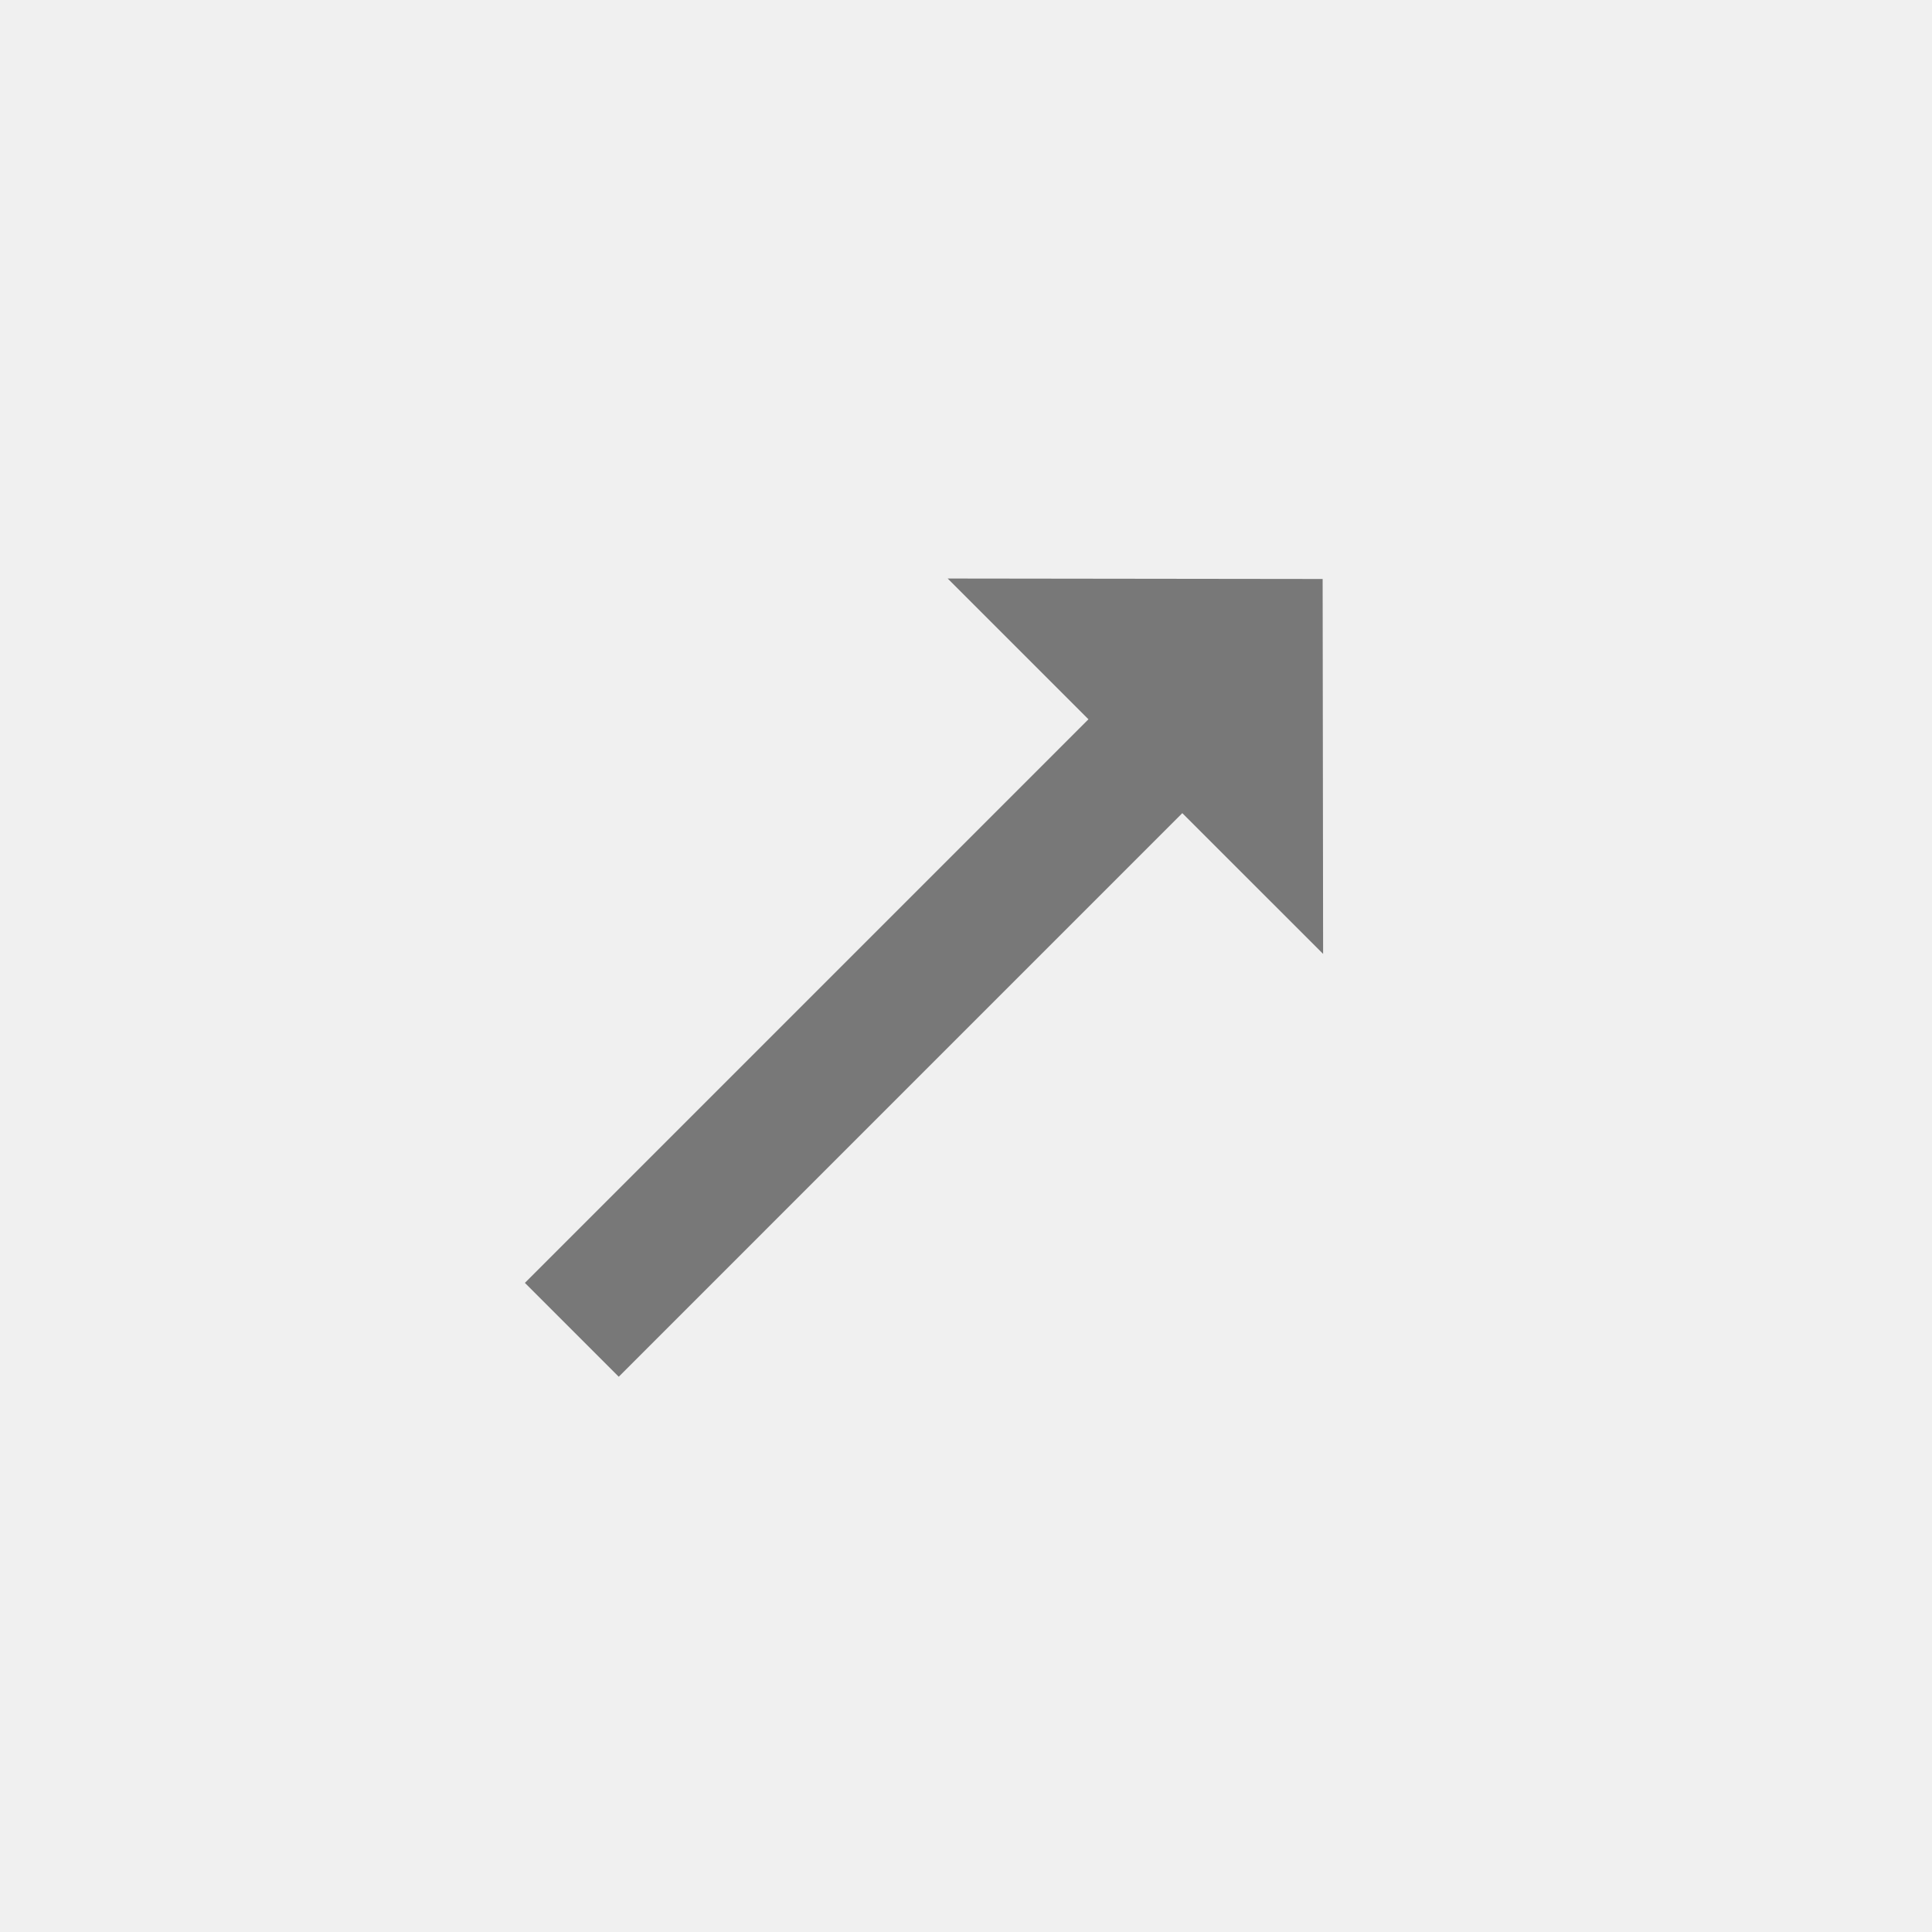
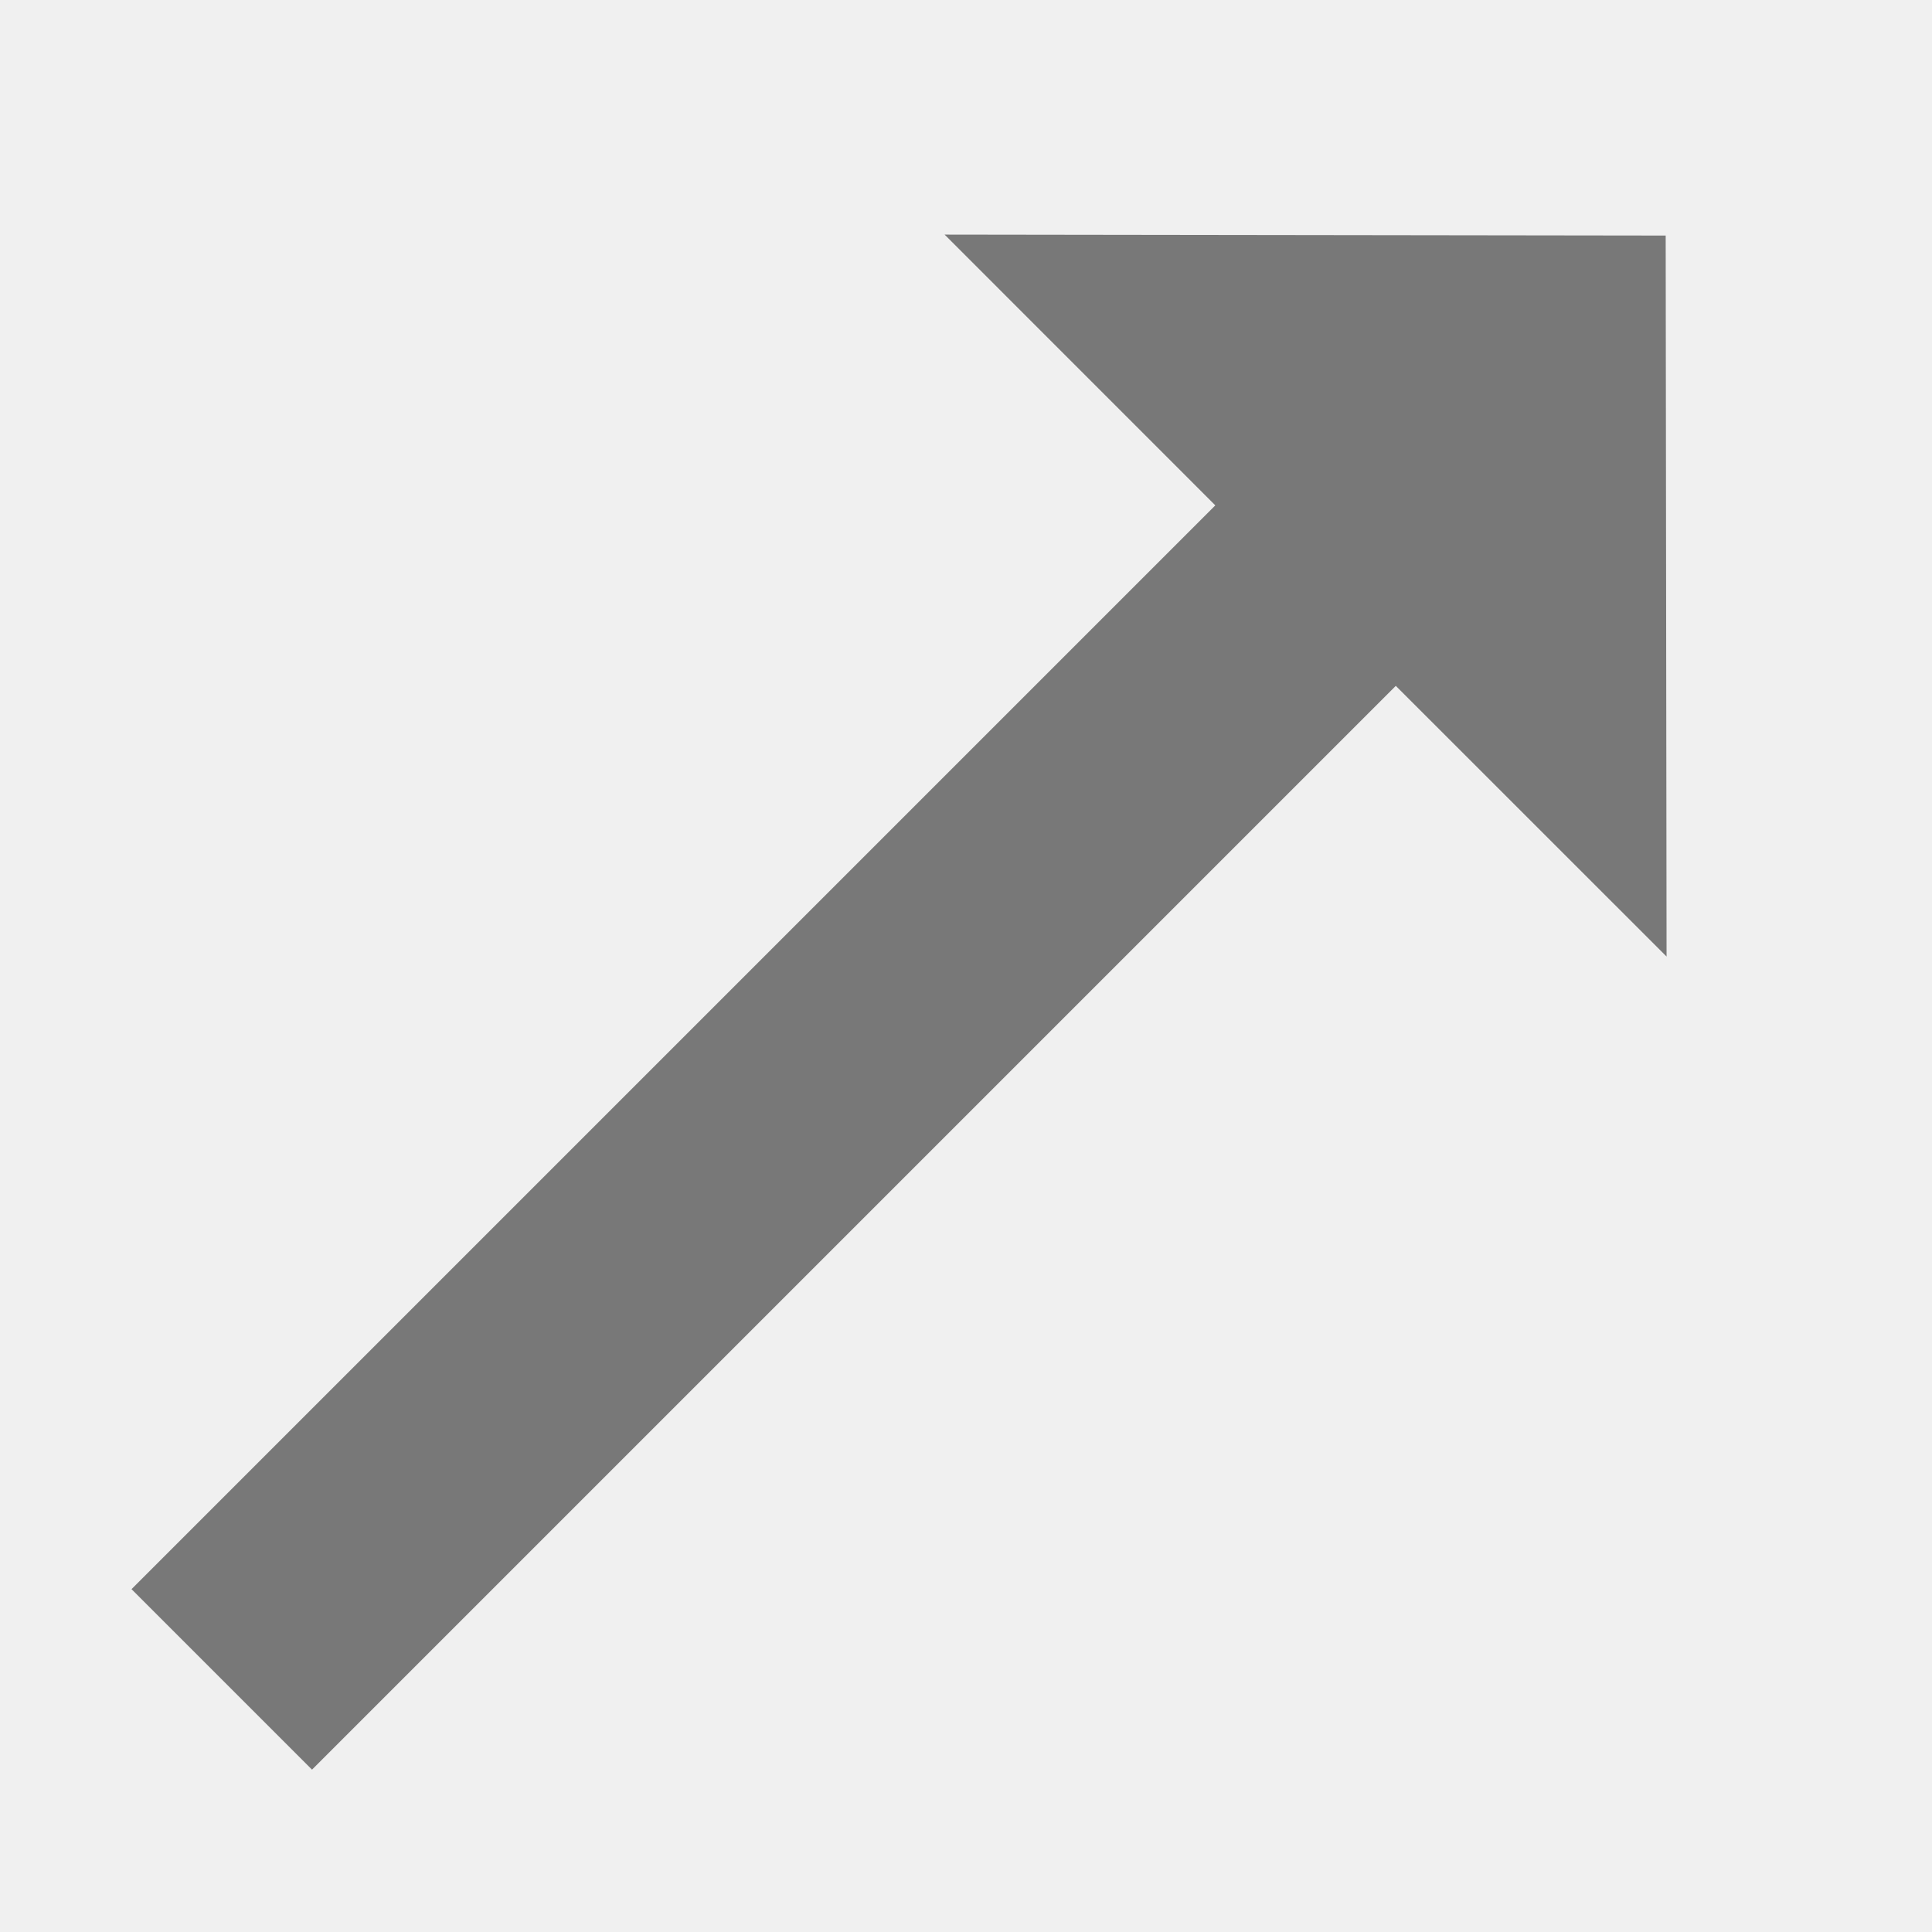
- <svg xmlns="http://www.w3.org/2000/svg" width="50" height="50" viewBox="0 0 50 50" fill="none">
+ <svg xmlns="http://www.w3.org/2000/svg" width="26" height="26" viewBox="0 0 26 26" fill="none">
  <g clip-path="url(#clip0_5409_311)">
-     <path d="M28.169 18.615L13.584 33.201L16.013 35.63L30.598 21.044L34.242 24.687L34.23 14.984L24.526 14.972L28.169 18.615Z" fill="#787878" />
+     <path d="M16.355 6.801L1.77 21.386L4.199 23.815L18.784 9.23L22.428 12.873L22.416 3.17L12.712 3.157L16.355 6.801Z" fill="#787878" />
  </g>
  <defs>
    <clipPath id="clip0_5409_311">
-       <rect width="48.99" height="48.99" fill="white" transform="translate(0.20459 0.390198)" />
+       <rect width="25" height="25" fill="white" transform="translate(0.199707 0.385193)" />
    </clipPath>
  </defs>
</svg>
